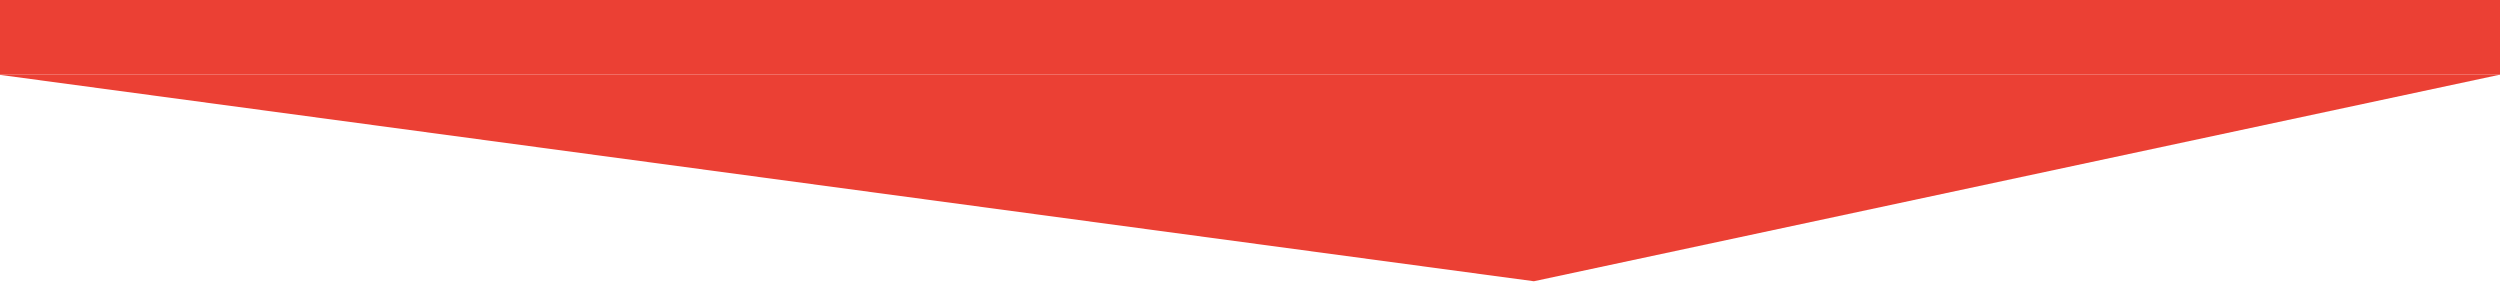
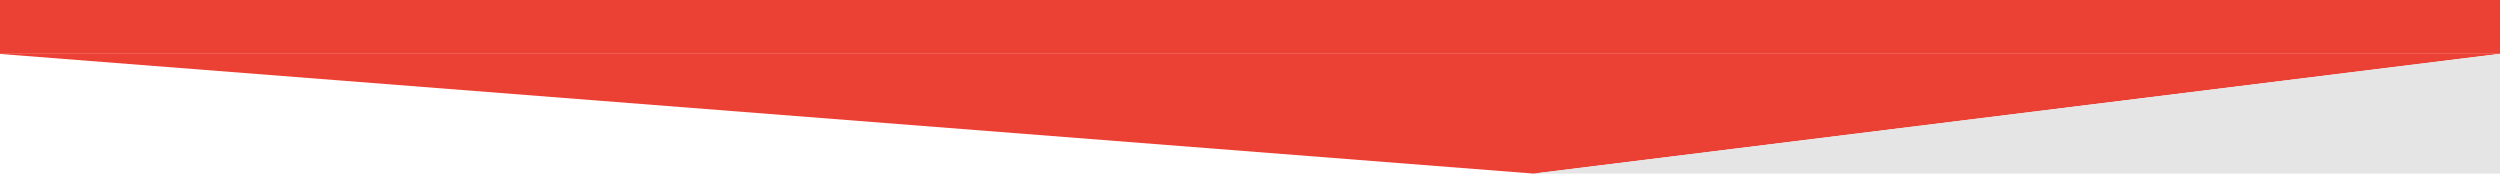
- <svg xmlns="http://www.w3.org/2000/svg" width="1440" height="162" viewBox="0 0 1440 162" fill="none">
-   <path d="M883.5 162L1440 43H-1L883.5 162Z" fill="#EB4034" />
-   <rect width="1440" height="43" fill="#EB4034" />
+ <svg xmlns="http://www.w3.org/2000/svg" width="1440" height="100" viewBox="0 0 1440 100" fill="none">
+   <path d="M883.5 100L1440 31H-1L883.5 100Z" fill="#EB4034" />
+   <rect width="1440" height="31" fill="#EB4034" />
+   <path d="M1440 31V100H883L1440 31Z" fill="#E5E5E5" />
</svg>
